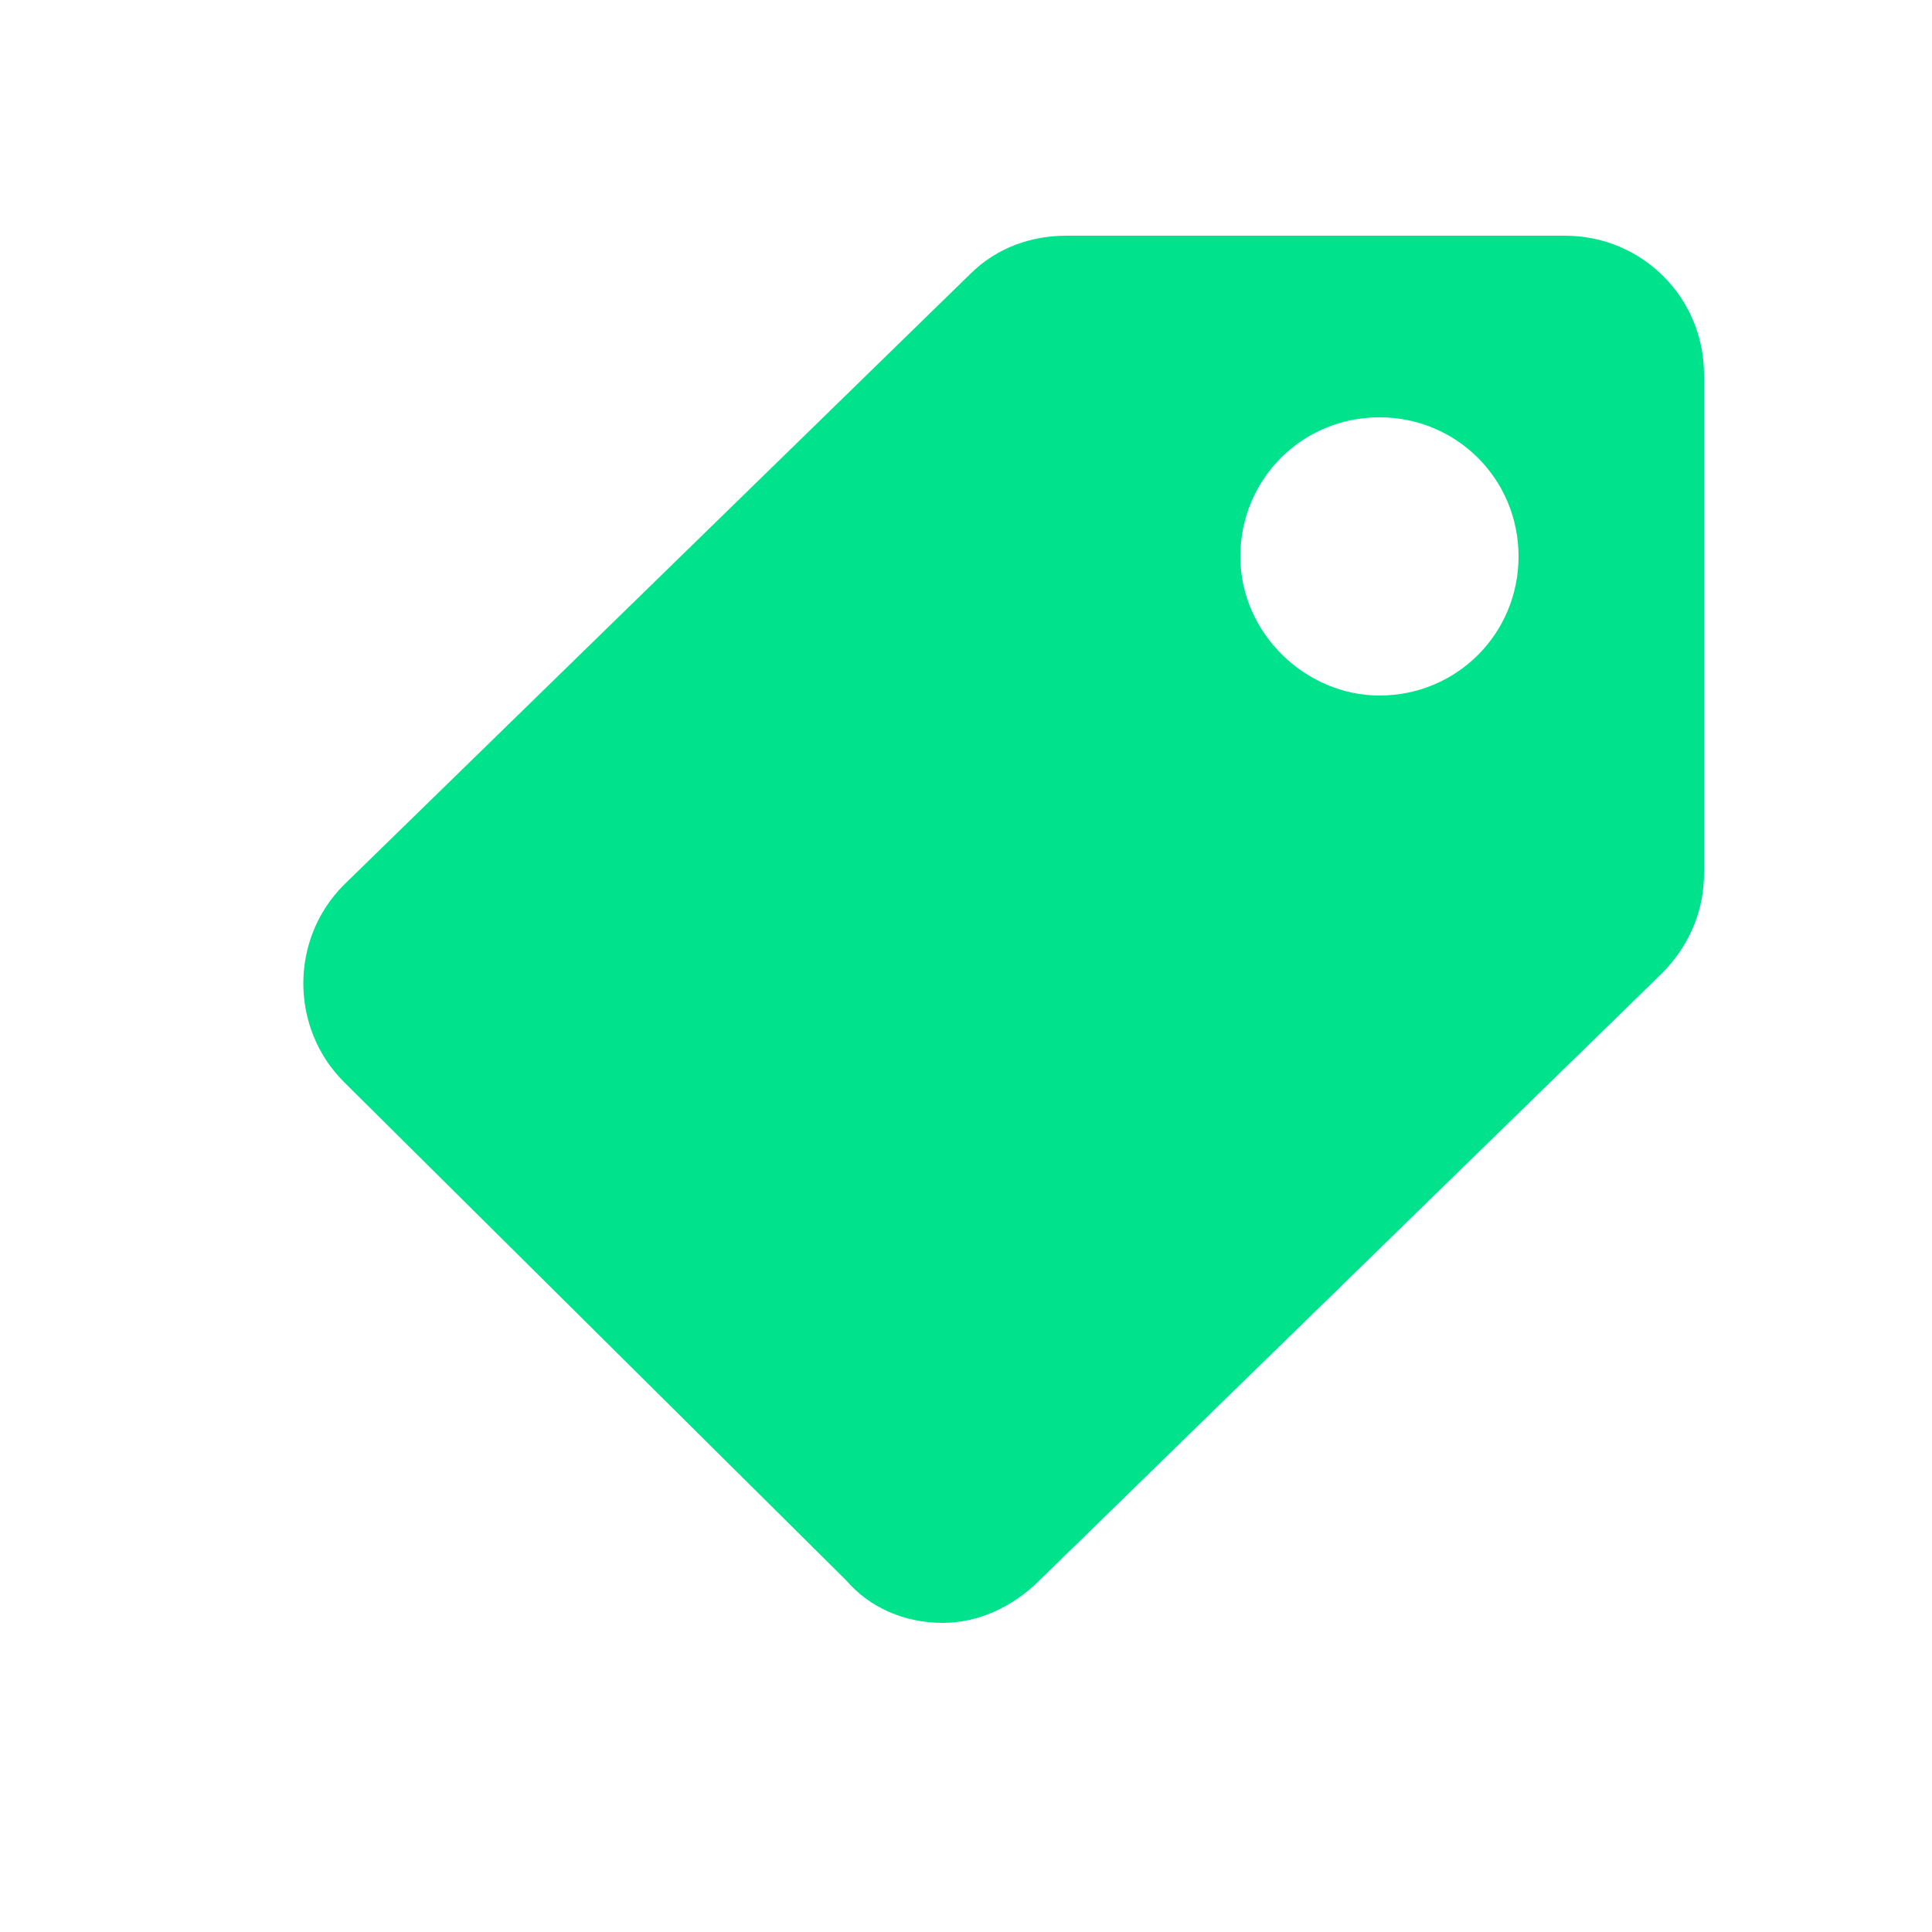
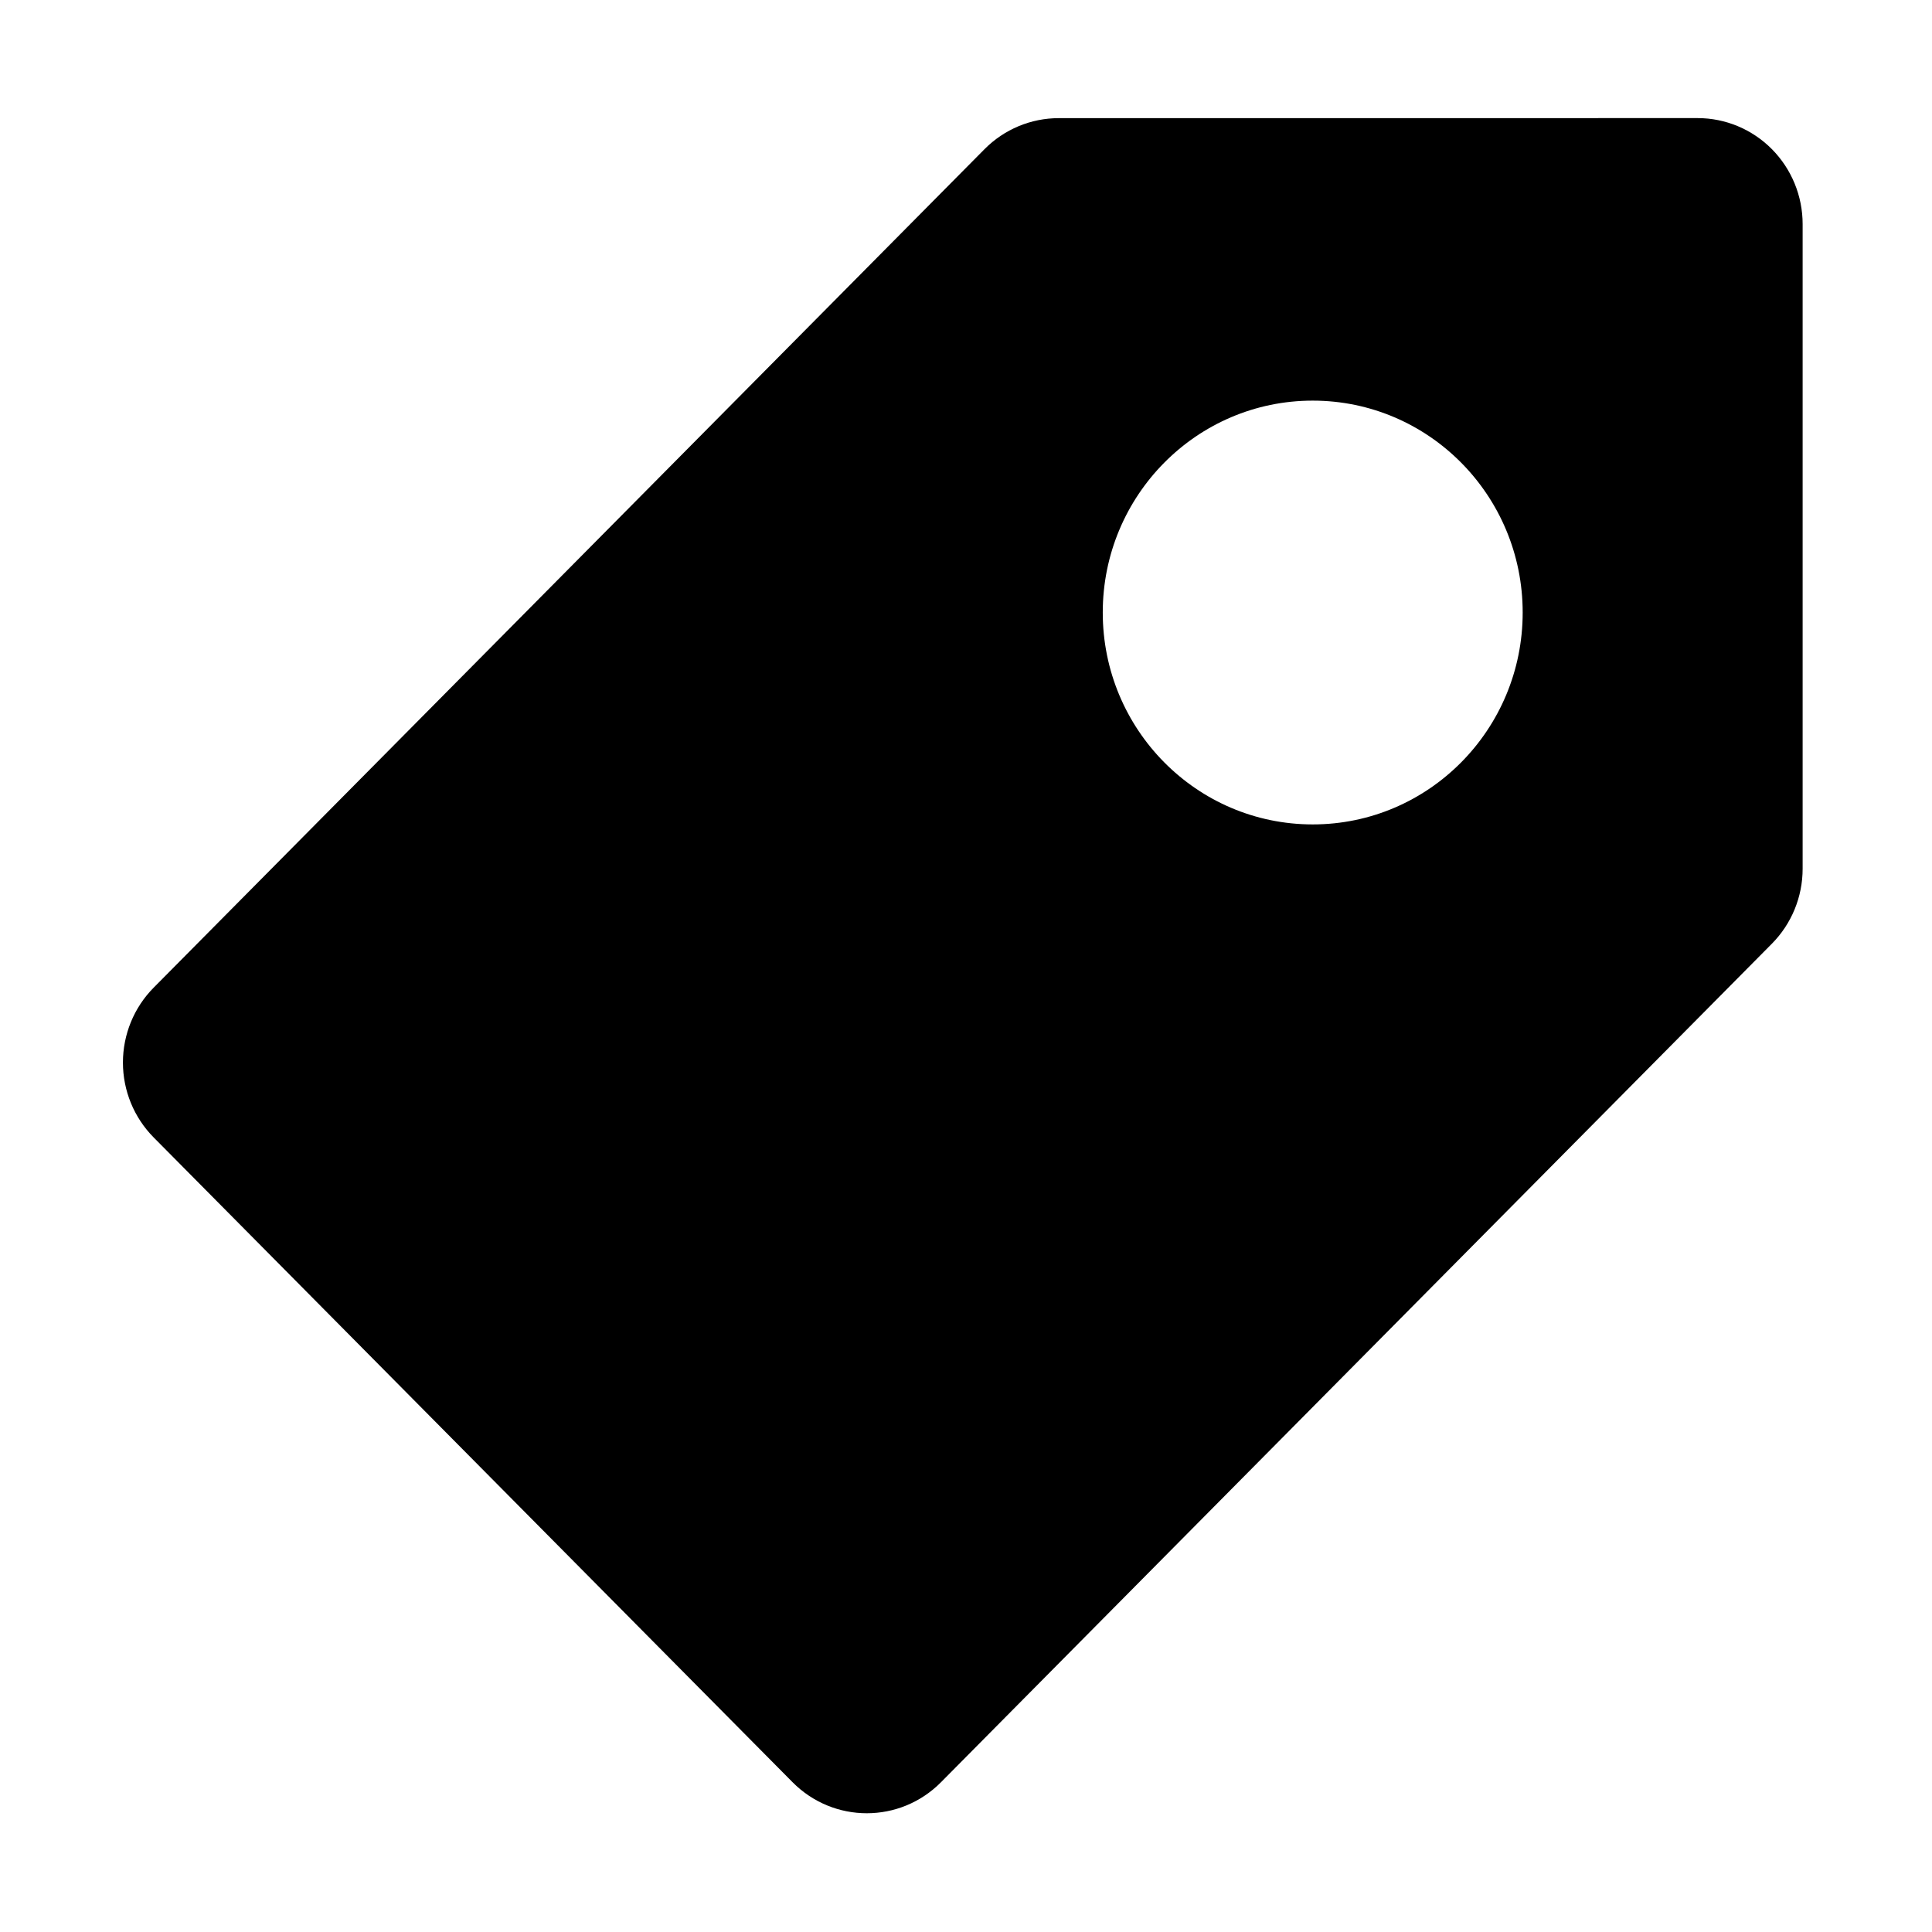
- <svg xmlns="http://www.w3.org/2000/svg" t="1624084909277" class="icon" viewBox="0 0 1024 1024" version="1.1" p-id="2574" width="200" height="200">
+ <svg xmlns="http://www.w3.org/2000/svg" t="1624128652136" class="icon" viewBox="0 0 1024 1024" version="1.1" p-id="26412" width="200" height="200">
  <defs>
    <style type="text/css" />
  </defs>
-   <path d="M182.272 573.44c-28.672-28.672-28.672-75.776 0-104.448L514.048 145.408c14.336-14.336 32.768-20.48 51.2-20.48h264.192c40.96 0 73.728 32.768 73.728 73.728v264.192c0 20.48-8.192 38.912-22.528 53.248L550.912 837.632c-14.336 14.336-32.768 22.528-51.2 22.528-20.48 0-38.912-8.192-51.2-22.528L182.272 573.44z m548.864-204.8c40.96 0 73.728-32.768 73.728-73.728s-32.768-73.728-73.728-73.728-73.728 32.768-73.728 73.728 34.816 73.728 73.728 73.728z" fill="#00E28B" p-id="2575" />
+   <path d="M939.133 79.047c-10.439-10.527-24.587-16.45-39.343-16.45l-338.631 0.023c-14.749 0-28.904 5.9-39.336 16.434L81.448 523.464c-10.431 10.535-16.292 24.812-16.292 39.704s5.861 29.17 16.292 39.697l338.624 341.745c10.869 10.962 25.106 16.45 39.343 16.45 14.244 0 28.482-5.488 39.336-16.45L939.133 500.187c10.431-10.535 16.299-24.812 16.299-39.712L955.432 118.752C955.432 103.859 949.564 89.581 939.133 79.047zM695.768 436.957c-61.459 0-111.285-50.284-111.285-112.308s49.826-112.308 111.285-112.308 111.285 50.284 111.285 112.308S757.227 436.957 695.768 436.957z" p-id="26413" />
</svg>
